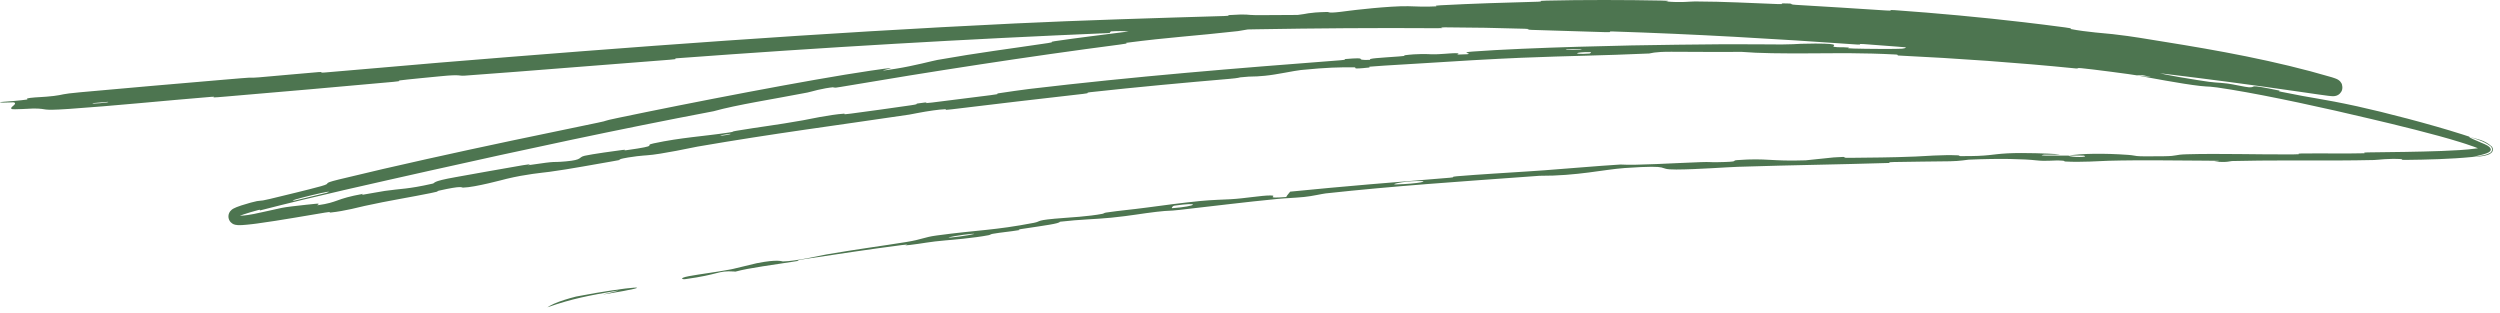
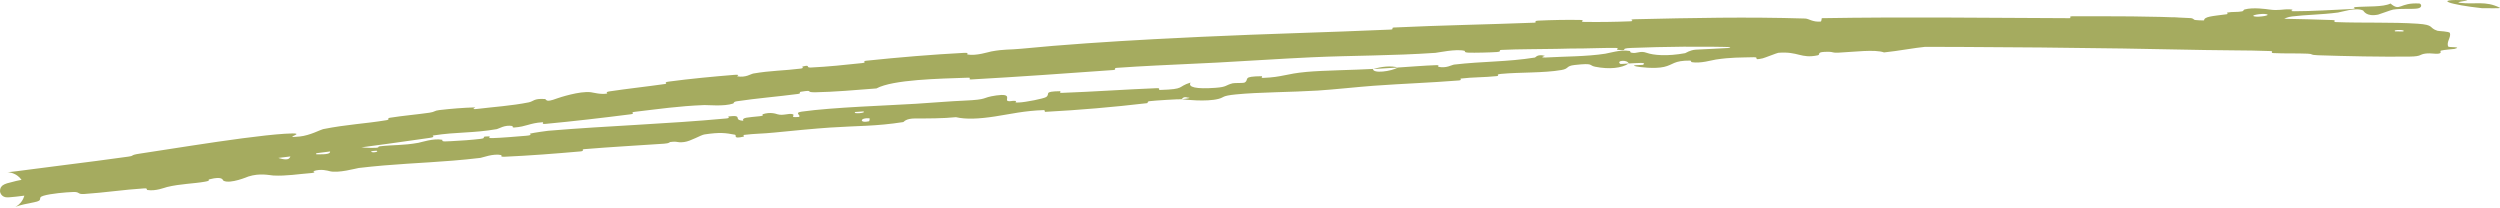
- <svg xmlns="http://www.w3.org/2000/svg" width="240" height="30" viewBox="0 0 240 30" fill="none">
-   <g opacity="0.71">
-     <path d="M202.892 5.723C186.655 3.925 160.666 1.575 128.269 1.831C154.681 -0.094 177.733 1.157 194.113 2.983C211.9 4.967 221.527 7.551 223.61 8.216C225.694 8.88 220.394 7.662 202.892 5.723Z" fill="#043C08" />
-     <path d="M7.724 8.855C11.872 8.477 17.178 8.015 21.584 7.643C22.103 7.599 22.62 7.556 23.132 7.513C24.601 7.389 23.849 7.507 24.857 7.425C26.836 7.263 28.637 7.075 30.604 6.919C31.239 6.87 30.455 7.019 31.123 6.965C34.82 6.665 38.318 6.333 42.066 6.024C60.546 4.505 78.688 3.152 97.428 2.252C103.604 1.955 111.123 1.726 117.504 1.539C118.252 1.517 117.805 1.46 117.947 1.45C119.997 1.322 119.532 1.445 120.577 1.455C120.668 1.456 120.77 1.456 120.885 1.455C126.662 1.41 133.061 1.384 138.618 1.409C140.975 1.421 138.604 1.26 140.989 1.364C141.155 1.371 140.553 1.436 141.202 1.452C142.666 1.487 145.457 1.524 146.591 1.556C148.79 1.617 149.145 1.625 151.221 1.685C154.06 1.769 157.421 1.926 160.461 2.044C161.11 2.069 160.252 1.957 161.293 1.991C162.331 2.024 165.076 2.165 165.987 2.233C166.915 2.3 166.517 2.337 166.68 2.359C168.02 2.542 171.192 2.574 171.599 2.597C179.038 2.995 185.39 3.592 192.344 4.25C195.817 4.58 199.452 4.943 202.937 5.322C204.769 5.521 206.561 5.723 208.278 5.929C211.159 6.273 213.856 6.624 216.501 6.988C217.824 7.17 219.141 7.357 220.476 7.551C221.146 7.647 221.816 7.746 222.493 7.843C222.83 7.891 223.168 7.939 223.508 7.982C223.676 8.003 223.865 8.027 223.975 8.028C223.979 8.028 223.979 8.028 223.964 8.03C223.956 8.031 223.945 8.032 223.926 8.038C223.928 8.039 223.864 8.045 223.78 8.122C223.679 8.191 223.639 8.45 223.702 8.538C223.79 8.685 223.777 8.636 223.801 8.664C223.817 8.676 223.825 8.681 223.83 8.684C223.839 8.689 223.833 8.686 223.831 8.685C223.817 8.678 223.771 8.66 223.74 8.649C223.656 8.62 223.592 8.599 223.498 8.569C223.347 8.521 223.181 8.471 223.01 8.42C222.428 8.253 223.085 8.531 222.37 8.33C214.691 6.299 206.836 5.056 198.965 3.968C198.178 3.862 199.2 3.914 198.418 3.805C197.118 3.624 195.648 3.425 194.085 3.232C189.835 2.701 185.128 2.282 182.995 2.366C179.711 2.095 175.695 1.836 172.753 1.629C170.856 1.497 172.702 1.496 170.364 1.43C169.837 1.416 170.52 1.517 169.728 1.491C166.396 1.383 162.749 1.265 159.455 1.264C158.787 1.264 158.968 1.332 158.779 1.342C157.174 1.418 154.521 1.257 153.944 1.249C149.53 1.18 146.298 1.278 142.193 1.414C141.242 1.447 142.37 1.495 141.454 1.53C136.691 1.716 131.774 1.986 127.117 2.303C126.082 2.373 127.026 2.225 126.532 2.255C124.353 2.393 123.882 2.575 121.79 2.733C121.348 2.767 121.59 2.68 121.509 2.681C121.477 2.681 121.444 2.681 121.412 2.682C120.192 2.699 119.159 2.951 118.844 2.986C114.765 3.446 112.141 3.584 108.206 4.1C107.735 4.163 108.808 4.108 107.484 4.28C98.672 5.429 89.381 6.871 80.707 8.343C79.362 8.571 80.31 8.341 80.224 8.348C78.818 8.479 77.954 8.796 77.519 8.882C74.065 9.552 70.807 10.039 68.494 10.68C59.346 12.416 50.243 14.376 41.218 16.395C35.776 17.623 30.371 18.806 25.008 20.189C24.831 20.237 25.123 20.074 24.775 20.168C24.216 20.321 23.773 20.45 23.384 20.583C23.176 20.655 23.002 20.718 22.864 20.791C22.828 20.809 22.796 20.841 22.811 20.822C22.842 20.789 22.786 20.694 22.78 20.705C22.772 20.702 22.796 20.709 22.804 20.71C22.86 20.719 22.947 20.719 23.012 20.717C23.624 20.685 23.987 20.61 24.363 20.544C25.08 20.406 25.57 20.27 27.044 19.958C27.265 19.911 27.606 19.864 28.029 19.811C28.945 19.698 30.125 19.583 30.265 19.567C30.987 19.489 30.266 19.733 30.507 19.701C32.537 19.416 32.134 19.1 34.853 18.609C34.939 18.594 34.592 18.728 34.823 18.694C35.554 18.583 36.223 18.434 36.934 18.329C38.519 18.098 39.136 18.173 41.53 17.629C41.843 17.558 41.314 17.433 43.751 17.003C44.721 16.83 49.005 16.057 50.199 15.861C51.408 15.661 50.591 15.877 50.678 15.864C53.919 15.385 52.705 15.639 54.345 15.49C55.994 15.341 55.479 15.101 56.135 14.951C56.797 14.799 59.177 14.468 59.761 14.396C60.346 14.323 59.63 14.49 60.148 14.417C63.602 13.932 61.627 14.004 62.752 13.762C65.398 13.196 67.526 13.092 69.969 12.725C70.633 12.625 70.086 12.657 70.672 12.559C73 12.169 74.42 12.023 77.066 11.552C77.499 11.474 79.629 11.008 81.034 10.911C81.234 10.898 80.682 11.038 81.681 10.907C83.173 10.709 85.858 10.343 87.459 10.105C88.639 9.93 87.27 10.016 88.764 9.845C89.428 9.77 88.208 9.991 89.455 9.846C89.471 9.844 89.487 9.842 89.503 9.84C90.775 9.689 93.875 9.288 95.065 9.141C96.268 8.99 95.601 8.997 95.697 8.98C96.281 8.878 98.588 8.565 98.792 8.542C109.091 7.323 118.629 6.556 128.695 5.784C129.485 5.724 128.953 5.683 129.074 5.673C131.777 5.45 129.66 5.808 131.553 5.748C131.268 5.608 132.391 5.558 134.291 5.42C135.213 5.353 134.706 5.323 134.79 5.311C136.149 5.131 137.103 5.198 137.351 5.208C138.258 5.246 139.234 5.083 139.853 5.111C140.469 5.138 139.065 5.304 140.889 5.205C141.401 5.12 140.03 5.043 141.423 4.945C146.662 4.558 156.463 4.338 160.683 4.298C160.889 4.295 161.088 4.293 161.28 4.29C165.036 4.243 166.375 4.235 168.709 4.255C173.149 4.312 171.521 4.194 174.276 4.181C177.036 4.182 175.691 4.432 176.086 4.498C176.475 4.566 176.894 4.515 177.383 4.561C177.866 4.606 176.819 4.617 177.954 4.661C179.09 4.7 182.193 4.714 182.602 4.674C183.455 4.583 182.066 4.375 185.069 4.574C185.242 4.586 184.676 4.628 185.339 4.67C190.59 5.006 196.04 5.468 201.252 6.144C201.968 6.237 201.317 6.239 201.733 6.295C206.071 6.894 204.533 6.568 206.933 6.75C206.593 6.823 206.932 6.962 207.964 7.17C208.653 7.308 209.642 7.477 210.951 7.687C212.921 8.008 212.597 7.869 213.88 8.025C214.266 8.071 215.649 8.377 215.905 8.382C216.764 8.405 215.476 8.004 218.839 8.701C218.986 8.732 218.503 8.714 219.011 8.816C222.303 9.494 222.72 9.432 226.278 10.203C228.86 10.768 233.306 11.918 236.385 12.902C236.625 12.978 236.833 13.046 237.055 13.12C236.986 13.223 237.688 13.46 238.531 13.843C238.731 13.956 238.982 14.015 239.113 14.305C239.153 14.493 238.961 14.595 238.876 14.643C238.751 14.706 238.646 14.741 238.533 14.778C238.091 14.914 237.644 14.995 237.356 15.068C235.244 15.278 232.987 15.325 230.936 15.35C230.249 15.356 230.699 15.283 230.612 15.277C229.248 15.192 228.345 15.351 227.895 15.362C226.699 15.389 225.596 15.4 224.47 15.405C221.017 15.419 217.841 15.372 214.27 15.46C214.095 15.464 213.842 15.62 212.582 15.507C212.501 15.499 214.059 15.427 211.838 15.424C209.624 15.42 205.475 15.345 202.407 15.434C201.662 15.455 199.794 15.593 198.28 15.506C198.08 15.494 198.298 15.448 198.01 15.425C197.082 15.353 196.551 15.515 195.462 15.392C194.365 15.269 192.06 15.191 188.978 15.329C188.876 15.333 188.152 15.469 187.18 15.483C185.619 15.505 183.42 15.52 181.804 15.555C181.027 15.572 181.526 15.639 181.391 15.643C176.17 15.803 172.467 15.836 166.874 16.012C165.853 16.043 162.915 16.266 160.928 16.273C158.751 16.284 160.965 15.79 155.969 16.131C153.953 16.273 151.428 16.893 147.791 16.876C147.42 16.904 147.049 16.931 146.68 16.957C140.081 17.439 133.904 17.843 127.256 18.568C126.944 18.602 125.953 18.835 125.211 18.907C124.112 19.014 123.498 19.013 122.711 19.09C119.412 19.41 116.405 19.794 113.232 20.15C112.022 20.287 112.434 20.173 111 20.337C109.559 20.504 108.627 20.701 106.665 20.9C105.2 21.048 103.707 21.057 101.75 21.287C101.699 21.469 100.353 21.636 97.993 21.994C97.533 22.064 98.035 22.058 97.818 22.094C96.933 22.243 96.127 22.3 95.29 22.448C95.087 22.483 95.085 22.543 94.92 22.576C93.524 22.852 91.18 23.043 90.777 23.076C89.228 23.204 88.528 23.382 87.35 23.515C86.184 23.648 87.917 23.355 86.552 23.53C83.709 23.894 80.058 24.446 77.191 24.88C76.041 25.055 76.837 25.013 76.673 25.04C74.301 25.422 71.894 25.714 70.602 26.076C70.542 26.07 70.485 26.066 70.43 26.062C68.885 25.967 69.077 26.35 65.772 26.799C65.508 26.835 65.128 26.701 66.159 26.507C67.164 26.318 68.752 26.126 70.157 25.861C70.206 25.852 70.287 25.834 70.391 25.811C70.982 25.673 72.437 25.31 72.652 25.267C74.707 24.861 75.043 25.101 75.159 25.099C76.401 25.079 78.764 24.525 79.367 24.421C82.2 23.933 84.624 23.618 87.003 23.233C88.546 22.983 88.69 22.773 89.904 22.608C93.977 22.058 95.43 22.126 99.239 21.394C100.054 21.239 99.219 21.138 102.183 20.92C102.377 20.905 104.576 20.775 105.834 20.526C105.991 20.495 105.979 20.436 106.187 20.406C107.591 20.2 108.529 20.134 110.064 19.929C111.59 19.724 113.431 19.477 115.184 19.3C116.245 19.192 117.603 19.155 118.116 19.127C119.546 19.05 121.073 18.76 121.96 18.764C122.861 18.767 121.132 19.091 123.478 18.912C123.549 18.748 123.733 18.569 123.857 18.399C128.977 17.886 134.039 17.475 139.188 17.061C139.827 17.01 139.166 16.978 139.851 16.921C142.207 16.727 144.321 16.612 146.647 16.458C147.176 16.424 147.716 16.387 148.271 16.347C150.592 16.18 153.137 15.944 155.565 15.794C157.061 15.892 160.659 15.656 163.283 15.565C164.199 15.532 164.142 15.582 164.796 15.572C167.261 15.532 166.1 15.421 166.773 15.37C169.672 15.158 169.929 15.505 173.345 15.391C173.528 15.384 175.729 15.131 176.037 15.112C177.971 14.983 176.361 15.169 177.57 15.152C179.787 15.122 181.324 15.132 183.917 15.026C184.676 14.995 186.489 14.843 187.959 14.912C188.152 14.921 188.047 14.986 188.202 14.987C191.027 15.006 191.089 14.81 192.703 14.723C194.309 14.637 196.799 14.75 197.309 14.785C198.633 14.876 196.295 14.837 196.218 14.848C195.372 14.975 197.205 14.937 198.575 14.937C198.784 15.128 200.721 15.103 200.018 14.936C199.94 14.918 198.858 14.943 198.575 14.937C199.805 14.738 201.923 14.699 204.281 14.867C205.381 14.946 204.341 15.045 207.68 15C209.209 14.98 208.622 14.848 209.95 14.81C213.025 14.721 216.98 14.846 220.15 14.822C221.295 14.813 220.183 14.742 220.959 14.733C222.184 14.72 223.335 14.731 224.467 14.733C225.296 14.735 226.091 14.732 226.951 14.713C227.136 14.709 226.683 14.636 227.318 14.63C229.794 14.6 232.072 14.578 234.387 14.495C235.527 14.448 236.714 14.401 237.841 14.24C238.125 14.197 238.411 14.14 238.582 14.069C238.619 14.056 238.64 14.029 238.587 14.079C238.566 14.1 238.499 14.191 238.489 14.303C238.474 14.418 238.522 14.524 238.536 14.544C238.612 14.637 238.496 14.515 238.392 14.467C237.931 14.221 237.331 14.019 236.734 13.822C236.545 13.76 236.369 13.705 236.156 13.639C233.751 12.888 229.913 11.957 227.611 11.418C223.294 10.388 217.947 9.221 214.2 8.605C211.755 8.202 212.279 8.374 211.223 8.252C210.283 8.147 209.019 7.936 207.88 7.736C206.559 7.504 205.405 7.286 205.149 7.236C205.133 7.231 207.247 7.511 206.127 7.313C205.482 7.14 205.173 7.239 205.149 7.236C204.833 7.166 200.616 6.612 199.773 6.542C199.315 6.498 199.561 6.599 199.324 6.575C193.667 6.008 187.981 5.607 182.217 5.328C182.116 5.322 182.272 5.248 182.033 5.235C178.693 5.063 176.554 5.11 173.793 5.123C171.039 5.139 168.847 5.116 167.221 4.981C165.457 4.998 163.039 4.98 161.291 4.973C160.984 4.972 160.697 4.97 160.437 4.969C158.709 4.964 158.485 5.129 158.331 5.135C153.619 5.346 150.887 5.348 146.004 5.547C143.681 5.64 139.069 5.904 136.558 6.076C134.577 6.209 133.374 6.25 131.546 6.397C131.299 6.416 131.554 6.469 131.478 6.477C129.443 6.701 130.411 6.463 129.987 6.462C128.454 6.459 127.503 6.466 124.892 6.721C124.292 6.779 122.553 7.165 121.457 7.271C120.027 7.409 120.564 7.275 119.069 7.425C118.942 7.438 118.972 7.49 118.05 7.568C113.769 7.935 109.101 8.361 104.661 8.85C104.054 8.916 104.842 8.917 103.965 9.015C99.857 9.476 95.354 10.013 91.355 10.495C90.371 10.613 90.979 10.472 90.763 10.482C90.401 10.5 90.001 10.543 89.604 10.598C88.548 10.742 87.518 10.968 87.296 11.001C79.998 12.084 74.392 12.796 66.976 14.071C66.577 14.139 63.491 14.82 62.08 14.911C61.99 14.916 60.579 15.003 59.394 15.308C59.317 15.328 60.191 15.256 58.69 15.505C57.206 15.751 54.801 16.219 52.745 16.496C52.087 16.584 50.529 16.708 48.618 17.17C48.486 17.201 45.566 17.997 44.455 18.01C44.273 18.012 44.435 17.784 42.135 18.303C41.699 18.402 42.515 18.298 41.348 18.537C39.581 18.901 37.21 19.28 35.033 19.763C34.649 19.848 33.069 20.269 31.731 20.404C31.524 20.425 31.912 20.29 31.208 20.407C30.231 20.57 29.205 20.745 28.214 20.911C27.036 21.106 25.846 21.302 24.64 21.463C24.499 21.481 24.34 21.501 24.185 21.519C24.035 21.537 23.888 21.553 23.725 21.569C23.578 21.584 23.407 21.598 23.249 21.607C23.183 21.61 23.07 21.615 22.982 21.615C22.906 21.613 22.773 21.618 22.596 21.58C22.529 21.557 22.377 21.555 22.146 21.331C22.037 21.221 21.91 20.99 21.929 20.736C21.946 20.493 22.046 20.353 22.111 20.269C22.276 20.088 22.267 20.123 22.318 20.082C22.357 20.055 22.393 20.034 22.428 20.015C22.572 19.939 22.614 19.925 22.718 19.882C22.869 19.822 23.052 19.759 23.178 19.718C23.483 19.619 23.768 19.536 24.058 19.455C25.227 19.137 24.661 19.405 25.887 19.104C27.083 18.812 29.558 18.226 30.811 17.877C32.052 17.529 30.648 17.692 32.538 17.228C35.367 16.538 38.139 15.901 40.965 15.271C46.413 14.057 51.883 12.914 57.384 11.78C58.61 11.528 57.573 11.68 59.398 11.303C66.094 9.902 77.703 7.646 83.584 6.784C88.298 6.083 82.402 7.166 85.995 6.598C87.728 6.326 89.57 5.828 89.988 5.754C94.066 5.033 96.924 4.688 100.61 4.134C101.371 4.02 100.612 4.048 101.261 3.952C103.474 3.626 105.811 3.349 107.931 3.074C108.883 2.95 108.7 2.912 109.577 2.809C111.675 2.562 113.536 2.372 115.588 2.207C115.775 2.192 114.526 2.402 116.079 2.237C117.658 2.071 119.479 1.91 121.326 1.742C122.433 1.642 123.538 1.539 124.622 1.428C125.484 1.34 125.503 1.197 127.363 1.15C127.752 1.142 127.273 1.34 129.414 1.045C129.778 0.992 133.393 0.563 135.178 0.597C135.653 0.604 136.853 0.678 137.891 0.609C138.032 0.599 137.464 0.551 138.325 0.505C141.354 0.344 144.53 0.248 147.644 0.164C148.48 0.142 147.234 0.088 148.478 0.059C151.89 -0.023 156.149 -0.014 159.482 0.054C160.712 0.079 159.861 0.132 159.95 0.14C161.395 0.272 162.235 0.138 162.72 0.139C165.69 0.15 167.945 0.295 170.684 0.391C171.434 0.418 170.905 0.323 171.055 0.323C172.625 0.33 171.454 0.407 172.44 0.468C175.201 0.638 178.278 0.815 181.068 1.006C182.09 1.076 180.943 0.909 181.868 0.974C185.945 1.264 190.148 1.651 194.209 2.126C195.585 2.286 196.914 2.453 198.249 2.631C199.238 2.764 198.606 2.75 198.811 2.791C200.235 3.074 202.334 3.22 202.825 3.278C205.021 3.53 205.862 3.717 207.792 4.016C212.81 4.82 218.417 5.814 223.864 7.419C223.955 7.448 224.011 7.467 224.109 7.501C224.158 7.518 224.181 7.526 224.249 7.553C224.28 7.565 224.311 7.578 224.346 7.595C224.357 7.6 224.4 7.62 224.453 7.651C224.48 7.668 224.512 7.689 224.554 7.723C224.576 7.74 224.6 7.761 224.628 7.789C224.642 7.803 224.657 7.819 224.672 7.838C224.686 7.856 224.707 7.872 224.763 7.967C224.868 8.111 224.941 8.552 224.748 8.828C224.569 9.095 224.4 9.141 224.311 9.18C224.2 9.216 224.202 9.21 224.16 9.219C224.097 9.23 224.056 9.232 224.02 9.233C223.935 9.235 223.939 9.233 223.901 9.232C223.839 9.23 223.785 9.225 223.746 9.222C223.654 9.213 223.575 9.204 223.495 9.195C223.179 9.156 222.865 9.112 222.57 9.07C221.959 8.983 221.367 8.895 220.772 8.809C219.566 8.634 218.408 8.469 217.248 8.309C214.933 7.988 212.708 7.696 210.628 7.435C207.892 7.092 205.323 6.786 202.807 6.498C194.685 5.572 187.397 4.85 178.902 4.231C178.189 4.179 178.897 4.317 178.292 4.275C170.445 3.725 162.682 3.272 154.796 3.02C154.153 3 155.078 3.113 154.044 3.084C151.906 3.023 149.208 2.943 147.057 2.869C146.001 2.833 147.42 2.794 146.356 2.76C143.903 2.681 141.247 2.635 138.722 2.625C137.644 2.622 139.27 2.719 137.868 2.708C132.074 2.669 126.372 2.713 120.605 2.811C116.87 2.875 113.115 2.961 109.317 3.056C108.657 3.073 108.07 2.924 106.665 3.012C106.561 3.063 106.569 3.118 106.525 3.171C92.641 3.752 78.909 4.559 65.003 5.592C64.415 5.636 65.438 5.649 64.3 5.734C57.738 6.229 51.371 6.772 44.639 7.26C43.977 7.308 44.308 7.12 42.338 7.315C42.002 7.348 39.026 7.629 38.286 7.73C38.181 7.744 38.735 7.769 37.77 7.857C32.501 8.333 27.008 8.822 21.732 9.264C21.45 9.288 21.172 9.311 20.899 9.333C20.008 9.407 20.946 9.243 20.316 9.294C15.806 9.662 10.905 10.165 6.601 10.458C3.706 10.652 4.767 10.427 3.221 10.416C3.003 10.416 1.213 10.541 1.118 10.463C0.874 10.282 1.713 10.017 1.355 9.83C1.307 9.809 0.702 9.852 0.291 9.85C0.072 9.848 0.026 9.83 -9.07028e-05 9.812C0.017 9.797 -0.023 9.804 0.323 9.773C0.392 9.78 2.13 9.633 2.543 9.561C2.834 9.514 2.29 9.476 2.903 9.397C3.5 9.319 4.168 9.332 5.169 9.211C6.175 9.088 5.722 9.037 7.724 8.855ZM152.696 5.001C151.101 4.979 150.874 5.265 152.596 5.14C152.679 5.133 152.778 5.002 152.696 5.001ZM134.025 17.706C136.115 17.648 137.516 17.354 136.045 17.381C134.575 17.41 133.389 17.725 134.025 17.706ZM112.546 19.985C114.975 19.802 115.309 19.369 112.731 19.745C112.58 19.767 112.404 19.995 112.546 19.985ZM10.325 9.779C10.293 9.779 9.028 9.886 8.986 9.893C8.31 10.04 10.877 9.823 10.325 9.779ZM91.302 22.799C92.051 22.748 94.225 22.388 93.279 22.451C92.502 22.503 90.365 22.863 91.302 22.799ZM70.056 12.848C70.03 12.848 69.117 12.99 69.139 13.011C69.212 13.075 70.481 12.85 70.056 12.848ZM55.323 28.465C60.629 27.446 63.876 27.296 58.114 28.238C57.064 28.417 60.342 27.74 59.01 27.945C56.582 28.366 54.936 28.669 52.606 29.484C52.4 29.577 52.945 29.222 53.652 28.969C54.355 28.711 55.18 28.495 55.332 28.462C55.329 28.463 55.326 28.464 55.323 28.465ZM151.767 4.7C151.731 4.697 150.46 4.739 150.429 4.744C149.741 4.857 152.31 4.772 151.767 4.7ZM28.293 19.251C28.373 19.235 31.26 18.537 31.338 18.514C32.806 18.006 26.983 19.415 28.293 19.251ZM237.102 13.141C237.781 13.361 238.502 13.41 239.237 14.093C239.277 14.15 239.336 14.273 239.316 14.404C239.303 14.53 239.213 14.638 239.166 14.678C239.034 14.79 238.95 14.816 238.843 14.858C238.657 14.925 238.479 14.96 238.3 14.99C237.962 15.044 237.627 15.065 237.362 15.067C237.694 15.031 238.065 14.983 238.409 14.908C238.588 14.867 238.755 14.829 238.951 14.734C239.027 14.688 239.16 14.644 239.232 14.441C239.285 14.224 239.147 14.092 239.078 14.023C238.423 13.534 237.764 13.383 237.102 13.141Z" fill="#043C08" />
-   </g>
+ <svg xmlns="http://www.w3.org/2000/svg" preserveAspectRatio="none" overflow="visible" style="display: block;" width="308.052" height="25.518" viewBox="0 0 308.052 25.518" fill="none">
+   <path id="Vector 116" d="M296.941 6.972C293.542 7.019 289.03 6.924 285.627 6.809C284.563 6.774 285.105 6.644 284.351 6.614C282.933 6.554 281.589 6.612 280.136 6.542C279.664 6.519 280.245 6.312 279.762 6.292C278.23 6.231 276.748 6.217 275.197 6.205C274.102 6.197 272.871 6.189 271.73 6.164C258.178 5.868 244.852 5.764 231.132 5.761C226.614 5.76 221.113 5.622 216.439 5.768C215.896 5.785 216.222 5.965 216.119 5.981C214.498 6.235 215.033 5.856 213.967 5.822C209.757 5.686 205.044 5.751 201.002 5.906C199.272 5.973 201.015 6.302 199.268 6.134C199.147 6.122 199.579 5.917 199.107 5.907C198.038 5.882 196.001 5.964 195.165 5.968C193.56 5.976 193.3 5.984 191.782 6.021C189.699 6.069 187.245 6.039 185.014 6.15C184.541 6.174 185.174 6.356 184.419 6.412C183.665 6.469 181.659 6.514 180.98 6.489C180.301 6.463 180.585 6.296 180.464 6.264C179.472 5.99 177.167 6.491 176.869 6.513C171.438 6.88 166.764 6.826 161.662 7.057C157.787 7.234 153.652 7.521 149.966 7.713C147.301 7.852 144.872 7.95 142.432 8.073C140.848 8.153 139.261 8.242 137.596 8.361C137.145 8.393 137.689 8.593 137.138 8.632C131.31 9.051 125.52 9.464 119.704 9.789C119.124 9.822 119.853 9.553 119.272 9.573C115.683 9.699 110.038 9.798 107.994 10.898C105.595 11.087 102.658 11.335 100.485 11.37C99.082 11.394 100.409 11.033 98.714 11.301C98.332 11.362 98.851 11.508 98.278 11.583C95.853 11.902 93.205 12.115 90.803 12.477C90.318 12.55 90.47 12.712 90.335 12.759C89.213 13.139 87.214 12.93 86.792 12.946C83.565 13.072 81.224 13.431 78.226 13.777C77.535 13.857 78.379 13.997 77.716 14.082C74.243 14.525 70.679 14.939 67.262 15.261C66.507 15.331 67.173 15.044 66.811 15.067C65.229 15.171 64.9 15.599 63.373 15.711C63.051 15.735 63.209 15.54 63.148 15.528C62.202 15.348 61.456 15.872 61.218 15.912C58.252 16.426 56.302 16.238 53.416 16.689C53.072 16.744 53.877 16.856 52.912 16.995C46.486 17.923 39.637 18.831 33.25 19.586C32.246 19.705 32.936 19.438 32.87 19.427C31.797 19.263 31.238 19.775 30.897 19.841C28.37 20.328 25.91 20.332 24.274 21.086C24.227 21.092 24.179 21.099 24.131 21.105C20.142 21.632 16.233 22.209 12.293 22.791C10.336 23.08 8.354 23.373 6.403 23.649C5.413 23.789 4.431 23.925 3.451 24.053C2.947 24.118 2.458 24.18 1.956 24.235C1.722 24.261 1.45 24.29 1.18 24.308C1.114 24.312 1.035 24.316 0.951 24.317C0.921 24.317 0.841 24.317 0.767 24.309C0.734 24.301 0.633 24.312 0.424 24.206C0.421 24.202 0.168 24.088 0.051 23.78C-0.081 23.47 0.082 23.112 0.119 23.073C0.213 22.926 0.282 22.88 0.332 22.839C0.585 22.672 0.597 22.698 0.681 22.658C0.753 22.629 0.812 22.608 0.877 22.585C3.9 21.72 6.679 21.636 9.553 21.371C9.693 21.36 9.467 21.597 9.747 21.574C13.074 21.311 12.374 21.067 14.521 20.437C15.05 20.28 16.791 20.585 16.931 20.606C17.467 20.682 16.956 21.047 17.134 21.055C18.62 21.103 18.311 20.098 20.304 19.902C20.368 19.898 20.119 20.113 20.291 20.114C20.838 20.121 21.346 19.996 21.854 20.013C23.038 20.051 23.519 20.508 25.274 20.051C25.489 19.993 25.134 19.438 26.898 19.303C27.612 19.247 30.764 18.951 31.688 18.907C32.601 18.863 31.997 19.107 32.061 19.109C34.425 19.149 33.55 19.33 34.791 19.591C36.063 19.848 35.611 19.008 36.092 18.868C36.555 18.729 38.337 18.78 38.795 18.813C39.243 18.846 38.708 19.012 39.093 19.019C41.604 19.068 40.151 18.492 40.969 18.282C42.977 17.779 44.465 18.306 46.336 18.212C46.838 18.187 46.424 18.073 46.859 18.023C48.524 17.831 49.621 17.942 51.567 17.595C51.875 17.539 53.408 17.021 54.479 17.221C54.63 17.25 54.222 17.445 54.974 17.42C55.16 17.414 55.371 17.405 55.6 17.394C56.69 17.344 58.226 17.236 59.224 17.11C60.107 16.998 59.067 16.815 60.194 16.807C60.693 16.804 59.8 17.032 60.712 17.015C61.601 17 63.927 16.806 64.835 16.728C65.737 16.651 65.227 16.488 65.299 16.469C65.729 16.356 67.387 16.126 67.542 16.114C75.109 15.486 82.119 15.281 89.486 14.598C90.06 14.545 89.661 14.362 89.749 14.351C91.715 14.11 90.201 14.796 91.599 14.879C91.366 14.462 92.187 14.477 93.593 14.322C94.271 14.246 93.888 14.107 93.949 14.085C94.92 13.755 95.632 14.03 95.816 14.084C96.491 14.28 97.187 13.934 97.65 14.064C98.112 14.193 97.094 14.516 98.436 14.41C98.801 14.226 97.772 13.899 98.788 13.755C102.604 13.213 109.764 12.987 112.871 12.786C115.938 12.587 116.928 12.483 118.732 12.404C121.984 12.26 120.763 12.051 122.763 11.762C124.769 11.474 123.845 12.285 124.146 12.422C124.443 12.559 124.742 12.373 125.104 12.433C125.464 12.494 124.706 12.659 125.541 12.629C126.384 12.599 128.617 12.148 128.9 11.96C129.496 11.562 128.445 11.27 130.651 11.236C130.778 11.234 130.382 11.458 130.868 11.442C134.73 11.303 138.716 11.016 142.56 10.864C143.089 10.843 142.633 11.094 142.941 11.084C146.149 10.986 144.979 10.706 146.704 10.172C146.35 10.739 147.344 10.997 149.77 10.821C151.229 10.715 150.96 10.499 151.892 10.264C152.171 10.193 153.216 10.278 153.395 10.154C153.985 9.747 152.983 9.415 155.497 9.391C155.608 9.391 155.273 9.614 155.653 9.598C158.111 9.497 158.376 9.097 161.023 8.857C163.104 8.669 166.805 8.63 169.181 8.494C169.175 9.102 171.402 8.801 172.276 8.318C173.808 8.224 175.468 8.079 176.959 8.029C177.472 8.012 177.149 8.211 177.214 8.225C178.224 8.45 178.861 7.996 179.191 7.957C182.762 7.542 185.721 7.638 189.126 7.091C189.247 7.071 189.415 6.636 190.356 6.877C190.417 6.894 189.296 7.167 190.912 7.065C192.526 6.964 195.575 6.972 197.81 6.616C198.348 6.53 199.692 6.092 200.802 6.28C200.95 6.306 200.799 6.438 201.014 6.49C201.716 6.654 202.064 6.203 202.897 6.506C203.73 6.809 205.424 6.96 207.646 6.552C207.718 6.54 208.235 6.165 208.95 6.119C210.092 6.047 211.705 6.003 212.878 5.918C213.44 5.877 213.066 5.693 213.163 5.683C216.994 5.294 219.68 5.292 223.792 5.085C224.534 5.049 226.657 4.614 228.139 4.737C229.745 4.873 228.202 6.011 231.801 5.516C233.3 5.313 235.072 3.882 237.751 4.375C242.835 3.859 247.59 3.872 252.617 3.31C252.676 3.304 252.734 3.297 252.792 3.29C253.031 3.264 253.756 2.85 254.305 2.818C255.121 2.772 255.572 2.913 256.142 2.886C258.568 2.776 260.718 2.488 263.114 2.355C264.003 2.306 263.708 2.501 264.751 2.443C265.755 2.388 266.525 2.106 267.944 2.128C269.001 2.146 270.145 2.548 271.58 2.514C271.619 2.043 272.536 1.995 274.336 1.761C274.673 1.717 274.3 1.576 274.459 1.547C275.106 1.423 275.694 1.523 276.295 1.395C276.448 1.364 276.446 1.204 276.57 1.169C277.646 0.869 279.301 1.131 279.633 1.174C280.805 1.343 281.308 1.107 282.153 1.152C283.052 1.195 281.726 1.387 282.768 1.385C284.848 1.385 287.582 1.212 289.675 1.118C290.547 1.078 289.942 0.894 290.066 0.883C291.794 0.745 293.597 0.896 294.561 0.435C295.802 1.488 295.597 0.282 298.123 0.433C298.337 0.445 298.58 0.958 297.837 1.053C297.091 1.148 295.939 1.023 294.879 1.182C294.66 1.217 293.193 1.763 293.035 1.8C291.534 2.095 291.257 1.333 291.186 1.294C290.268 0.875 288.537 1.485 288.082 1.545C285.978 1.819 284.223 1.806 282.435 2.026C281.295 2.167 281.234 2.68 280.319 2.717C277.317 2.841 276.242 2.197 273.429 2.986C272.811 3.155 273.465 3.67 271.287 3.369C271.168 3.349 269.448 3.057 268.588 3.365C268.475 3.404 268.489 3.565 268.338 3.588C267.326 3.741 266.602 3.658 265.469 3.793C264.381 3.925 263.037 4.104 261.706 4.136C260.946 4.153 259.949 3.917 259.571 3.868C258.524 3.723 257.343 4.151 256.724 3.934C256.065 3.719 257.299 3.243 255.596 3.189C255.561 3.612 255.445 4.052 255.371 4.481C254.496 4.536 253.608 4.585 252.706 4.632C249.909 4.777 246.999 4.897 244.119 5.108C243.646 5.143 244.146 5.336 243.638 5.379C241.5 5.561 239.707 5.523 237.462 5.742C235.793 5.907 233.957 6.274 232.154 6.46C231.036 6.055 228.45 6.399 226.497 6.491C225.813 6.524 225.859 6.392 225.383 6.383C223.591 6.353 224.454 6.719 223.969 6.82C221.885 7.252 221.602 6.307 219.122 6.506C218.993 6.516 217.422 7.14 217.2 7.188C215.8 7.495 216.954 7.026 216.064 7.051C214.431 7.097 213.302 7.054 211.428 7.337C210.88 7.421 209.576 7.834 208.475 7.664C208.331 7.642 208.397 7.467 208.282 7.465C206.206 7.447 206.207 7.981 205.043 8.244C203.884 8.508 202.031 8.271 201.65 8.192C200.656 7.988 202.389 8.022 202.439 7.992C203.037 7.628 201.698 7.779 200.691 7.824C200.509 7.313 199.103 7.445 199.647 7.872C199.709 7.919 200.488 7.814 200.691 7.824C199.846 8.398 198.303 8.574 196.545 8.22C195.724 8.054 196.46 7.738 194.024 8.009C192.924 8.131 193.376 8.459 192.408 8.627C190.194 9.01 187.25 8.886 184.96 9.105C184.126 9.184 184.954 9.322 184.384 9.383C182.873 9.545 181.508 9.496 180.002 9.681C179.864 9.698 180.216 9.879 179.743 9.916C176.158 10.2 173.019 10.296 169.269 10.566C167.448 10.697 164.231 11.046 162.348 11.161C159.091 11.361 155.071 11.356 152.297 11.633C150.488 11.813 150.901 11.989 150.135 12.187C148.657 12.569 145.97 12.278 145.606 12.23C145.595 12.228 147.152 12.064 146.311 12.02C145.811 11.836 145.623 12.228 145.606 12.23C145.367 12.199 142.249 12.383 141.635 12.468C141.301 12.514 141.503 12.695 141.328 12.715C137.172 13.199 133.009 13.559 128.775 13.784C128.701 13.786 128.796 13.56 128.621 13.566C126.185 13.651 124.615 14.037 122.616 14.346C120.619 14.655 119.014 14.723 117.787 14.439C116.262 14.602 114.087 14.6 112.817 14.595C111.546 14.591 111.404 15.028 111.293 15.044C107.868 15.574 105.852 15.483 102.278 15.718C100.61 15.826 97.185 16.151 95.375 16.337C93.95 16.484 93.029 16.455 91.696 16.621C91.515 16.644 91.713 16.818 91.658 16.83C90.179 17.171 90.864 16.654 90.549 16.596C89.4 16.383 88.743 16.273 86.802 16.566C86.358 16.632 85.117 17.397 84.32 17.498C83.283 17.628 83.656 17.36 82.577 17.502C82.482 17.514 82.528 17.658 81.837 17.706C78.659 17.925 75.242 18.107 71.992 18.379C71.553 18.416 72.134 18.604 71.5 18.66C68.442 18.93 65.169 19.182 62.199 19.312C61.48 19.342 61.916 19.143 61.757 19.107C60.801 18.889 59.428 19.428 59.203 19.455C57.994 19.599 56.869 19.707 55.796 19.794C51.859 20.116 48.519 20.19 44.203 20.699C43.928 20.733 41.635 21.387 40.584 21.084C40.499 21.065 39.511 20.747 38.601 21.101C38.547 21.123 39.207 21.273 38.082 21.35C36.962 21.426 35.232 21.716 33.674 21.626C33.195 21.596 32.035 21.297 30.614 21.746C30.529 21.776 28.385 22.695 27.547 22.273C27.405 22.203 27.519 21.663 25.822 22.092C25.495 22.175 26.105 22.236 25.243 22.39C23.959 22.624 22.188 22.65 20.589 23.043C20.29 23.113 19.188 23.581 18.156 23.412C18.001 23.385 18.268 23.181 17.761 23.212C15.336 23.362 12.812 23.745 10.386 23.903C9.492 23.964 9.9 23.629 9.016 23.658C8.082 23.692 6.279 23.849 5.369 24.116C4.46 24.384 5.528 24.676 4.176 24.928C3.342 25.091 2.448 25.267 1.959 25.468C1.892 25.494 1.825 25.521 1.835 25.518C1.841 25.516 1.847 25.513 1.883 25.496C1.903 25.486 1.931 25.472 1.972 25.449C2.023 25.417 2.027 25.425 2.208 25.291C2.29 25.228 2.396 25.143 2.541 24.976C2.613 24.891 2.695 24.785 2.78 24.638C2.867 24.5 3.125 23.972 3.084 23.377C3.065 22.764 2.721 22.163 2.412 21.875C2.266 21.727 2.081 21.6 2.016 21.561C1.96 21.527 1.909 21.497 1.86 21.472C1.667 21.373 1.529 21.331 1.423 21.3C1.214 21.244 1.098 21.239 1.074 21.235C1.031 21.231 0.999 21.229 0.975 21.228C0.824 21.225 0.92 21.227 0.955 21.222C1.015 21.217 1.067 21.212 1.143 21.204C1.425 21.175 1.74 21.136 2.065 21.095C2.709 21.013 3.351 20.928 3.998 20.844C5.317 20.672 6.607 20.506 7.921 20.338C10.54 20.005 13.143 19.678 15.785 19.304C16.698 19.175 15.903 19.128 17.255 18.925C19.033 18.657 21.292 18.3 23.662 17.938C27.798 17.305 32.32 16.659 35.091 16.481C38.591 16.254 34.285 17.088 36.923 16.822C38.191 16.693 39.516 15.971 39.808 15.913C42.812 15.315 44.894 15.259 47.599 14.813C48.162 14.72 47.578 14.585 48.059 14.508C49.647 14.252 51.404 14.109 52.932 13.886C53.627 13.783 53.477 13.639 54.124 13.565C55.66 13.388 57.022 13.277 58.541 13.232C58.677 13.228 57.794 13.548 58.919 13.409C60.754 13.18 63.041 13.037 65.153 12.613C65.773 12.487 65.744 12.114 67.123 12.201C67.413 12.219 67.103 12.709 68.636 12.128C68.899 12.03 71.451 11.19 72.806 11.365C73.154 11.412 74.064 11.672 74.813 11.524C74.914 11.503 74.48 11.353 75.104 11.259C77.315 10.928 79.621 10.68 81.872 10.36C82.474 10.274 81.551 10.17 82.449 10.049C84.938 9.712 88.042 9.421 90.462 9.226C91.36 9.154 90.76 9.391 90.827 9.403C91.906 9.593 92.488 9.119 92.834 9.058C94.961 8.689 96.659 8.707 98.629 8.456C99.177 8.387 98.768 8.232 98.876 8.204C99.995 7.919 99.183 8.354 99.907 8.321C101.947 8.226 104.172 7.994 106.216 7.775C106.96 7.694 106.101 7.548 106.77 7.479C110.755 7.063 114.875 6.717 118.782 6.514C119.517 6.477 119.07 6.69 119.226 6.717C120.294 6.907 121.803 6.402 122.156 6.337C123.763 6.041 124.392 6.147 125.814 6.007C130.879 5.507 136.827 5.114 142.231 4.826C144.229 4.72 146.166 4.626 147.944 4.542C156.514 4.143 163.172 4.005 171.341 3.645C171.861 3.623 171.328 3.411 171.776 3.388C177.554 3.113 183.249 3.021 189.042 2.796C189.516 2.778 188.827 2.577 189.587 2.54C191.153 2.465 193.141 2.426 194.719 2.459C195.494 2.475 194.46 2.688 195.24 2.7C197.061 2.728 198.98 2.701 200.85 2.627C201.642 2.595 200.443 2.394 201.471 2.371C208.477 2.206 215.34 2.065 222.427 2.283C222.915 2.298 223.348 2.751 224.376 2.654C224.453 2.526 224.447 2.376 224.48 2.24C234.675 2.07 244.757 2.199 254.981 2.241C255.413 2.242 254.668 1.998 255.503 2.001C260.332 2.013 265.015 1.965 269.942 2.231C270.439 2.257 270.195 2.683 271.634 2.626C271.867 2.616 274.079 2.571 274.621 2.481C274.696 2.468 274.309 2.266 274.995 2.264C275.07 2.264 275.145 2.264 275.219 2.264C279.257 2.259 283.378 2.328 287.398 2.47C288.041 2.494 287.357 2.702 287.812 2.721C291.144 2.852 294.74 2.711 297.89 2.921C300.023 3.062 299.22 3.425 300.346 3.792C300.517 3.844 301.81 3.859 301.88 4.07C302.051 4.599 301.41 5.174 301.674 5.739C301.726 5.861 303.496 5.739 302.44 6.027C302.377 6.046 301.098 6.137 300.783 6.234C300.569 6.302 300.96 6.518 300.512 6.603C300.076 6.689 299.566 6.507 298.841 6.606C298.096 6.707 298.417 6.952 296.941 6.972ZM107.131 14.576C105.952 14.461 105.834 15.22 107.082 14.945C107.142 14.931 107.191 14.581 107.131 14.576ZM247.851 4.27C246.338 4.042 245.331 4.597 246.414 4.779C247.486 4.961 248.326 4.338 247.851 4.27ZM263.64 2.979C261.832 2.836 261.613 3.913 263.524 3.573C263.634 3.554 263.745 2.987 263.64 2.979ZM295.128 3.866C295.158 3.876 296.071 3.891 296.107 3.881C296.608 3.647 294.733 3.617 295.128 3.866ZM279.249 1.743C278.713 1.631 277.122 1.892 277.823 2.029C278.39 2.138 279.941 1.881 279.249 1.743ZM46.417 18.572C46.396 18.562 45.708 18.61 45.728 18.672C45.79 18.87 46.745 18.732 46.417 18.572ZM305.83 1.01C301.976 0.591 299.535 -0.131 303.863 0.021C304.629 0.067 302.184 0.242 303.157 0.353C304.944 0.566 306.293 0.068 308.025 0.952C308.325 1.08 306.032 0.98 305.823 1.011C305.826 1.01 305.828 1.01 305.83 1.01ZM106.392 13.731C106.368 13.723 105.427 13.785 105.405 13.797C104.914 14.072 106.809 13.947 106.392 13.731ZM7.088 21.879C7.06 21.858 4.863 22.138 4.815 22.171C3.756 22.709 8.092 22.151 7.088 21.879ZM169.219 8.507C170.222 8.195 171.439 8.078 172.271 8.318C171.259 8.376 170.24 8.448 169.219 8.507Z" fill="#A5AB5F" />
</svg>
